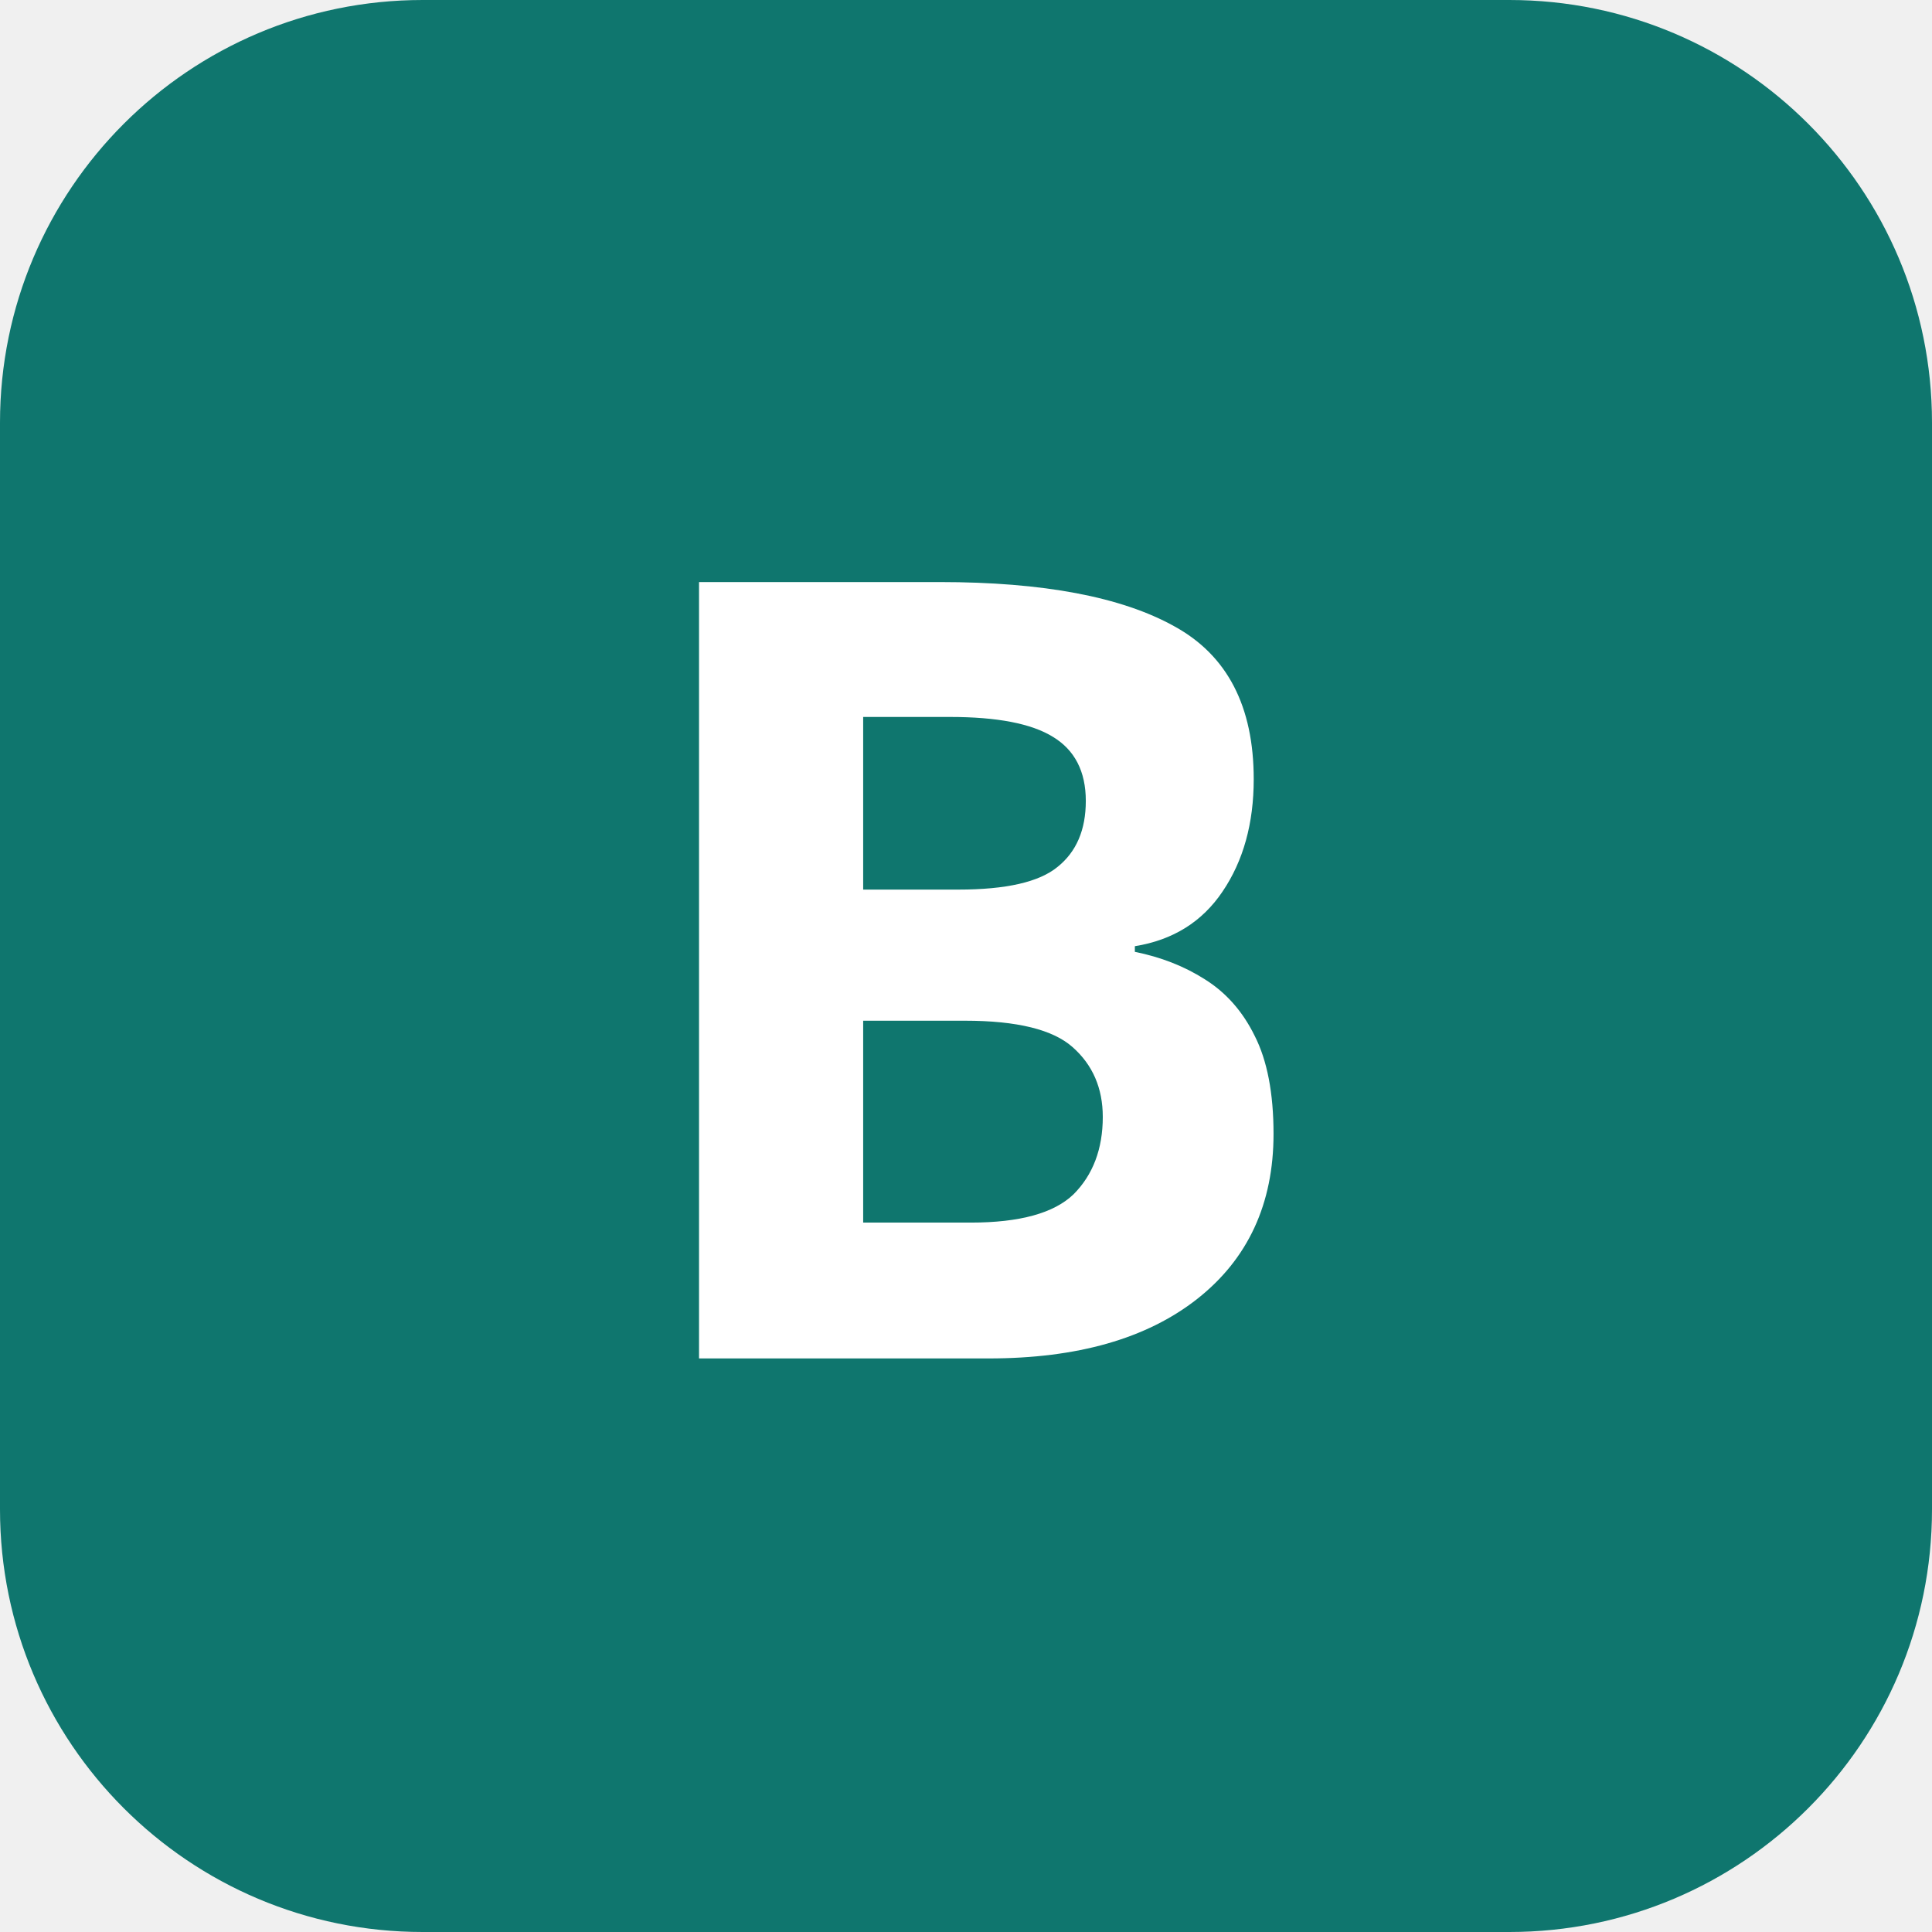
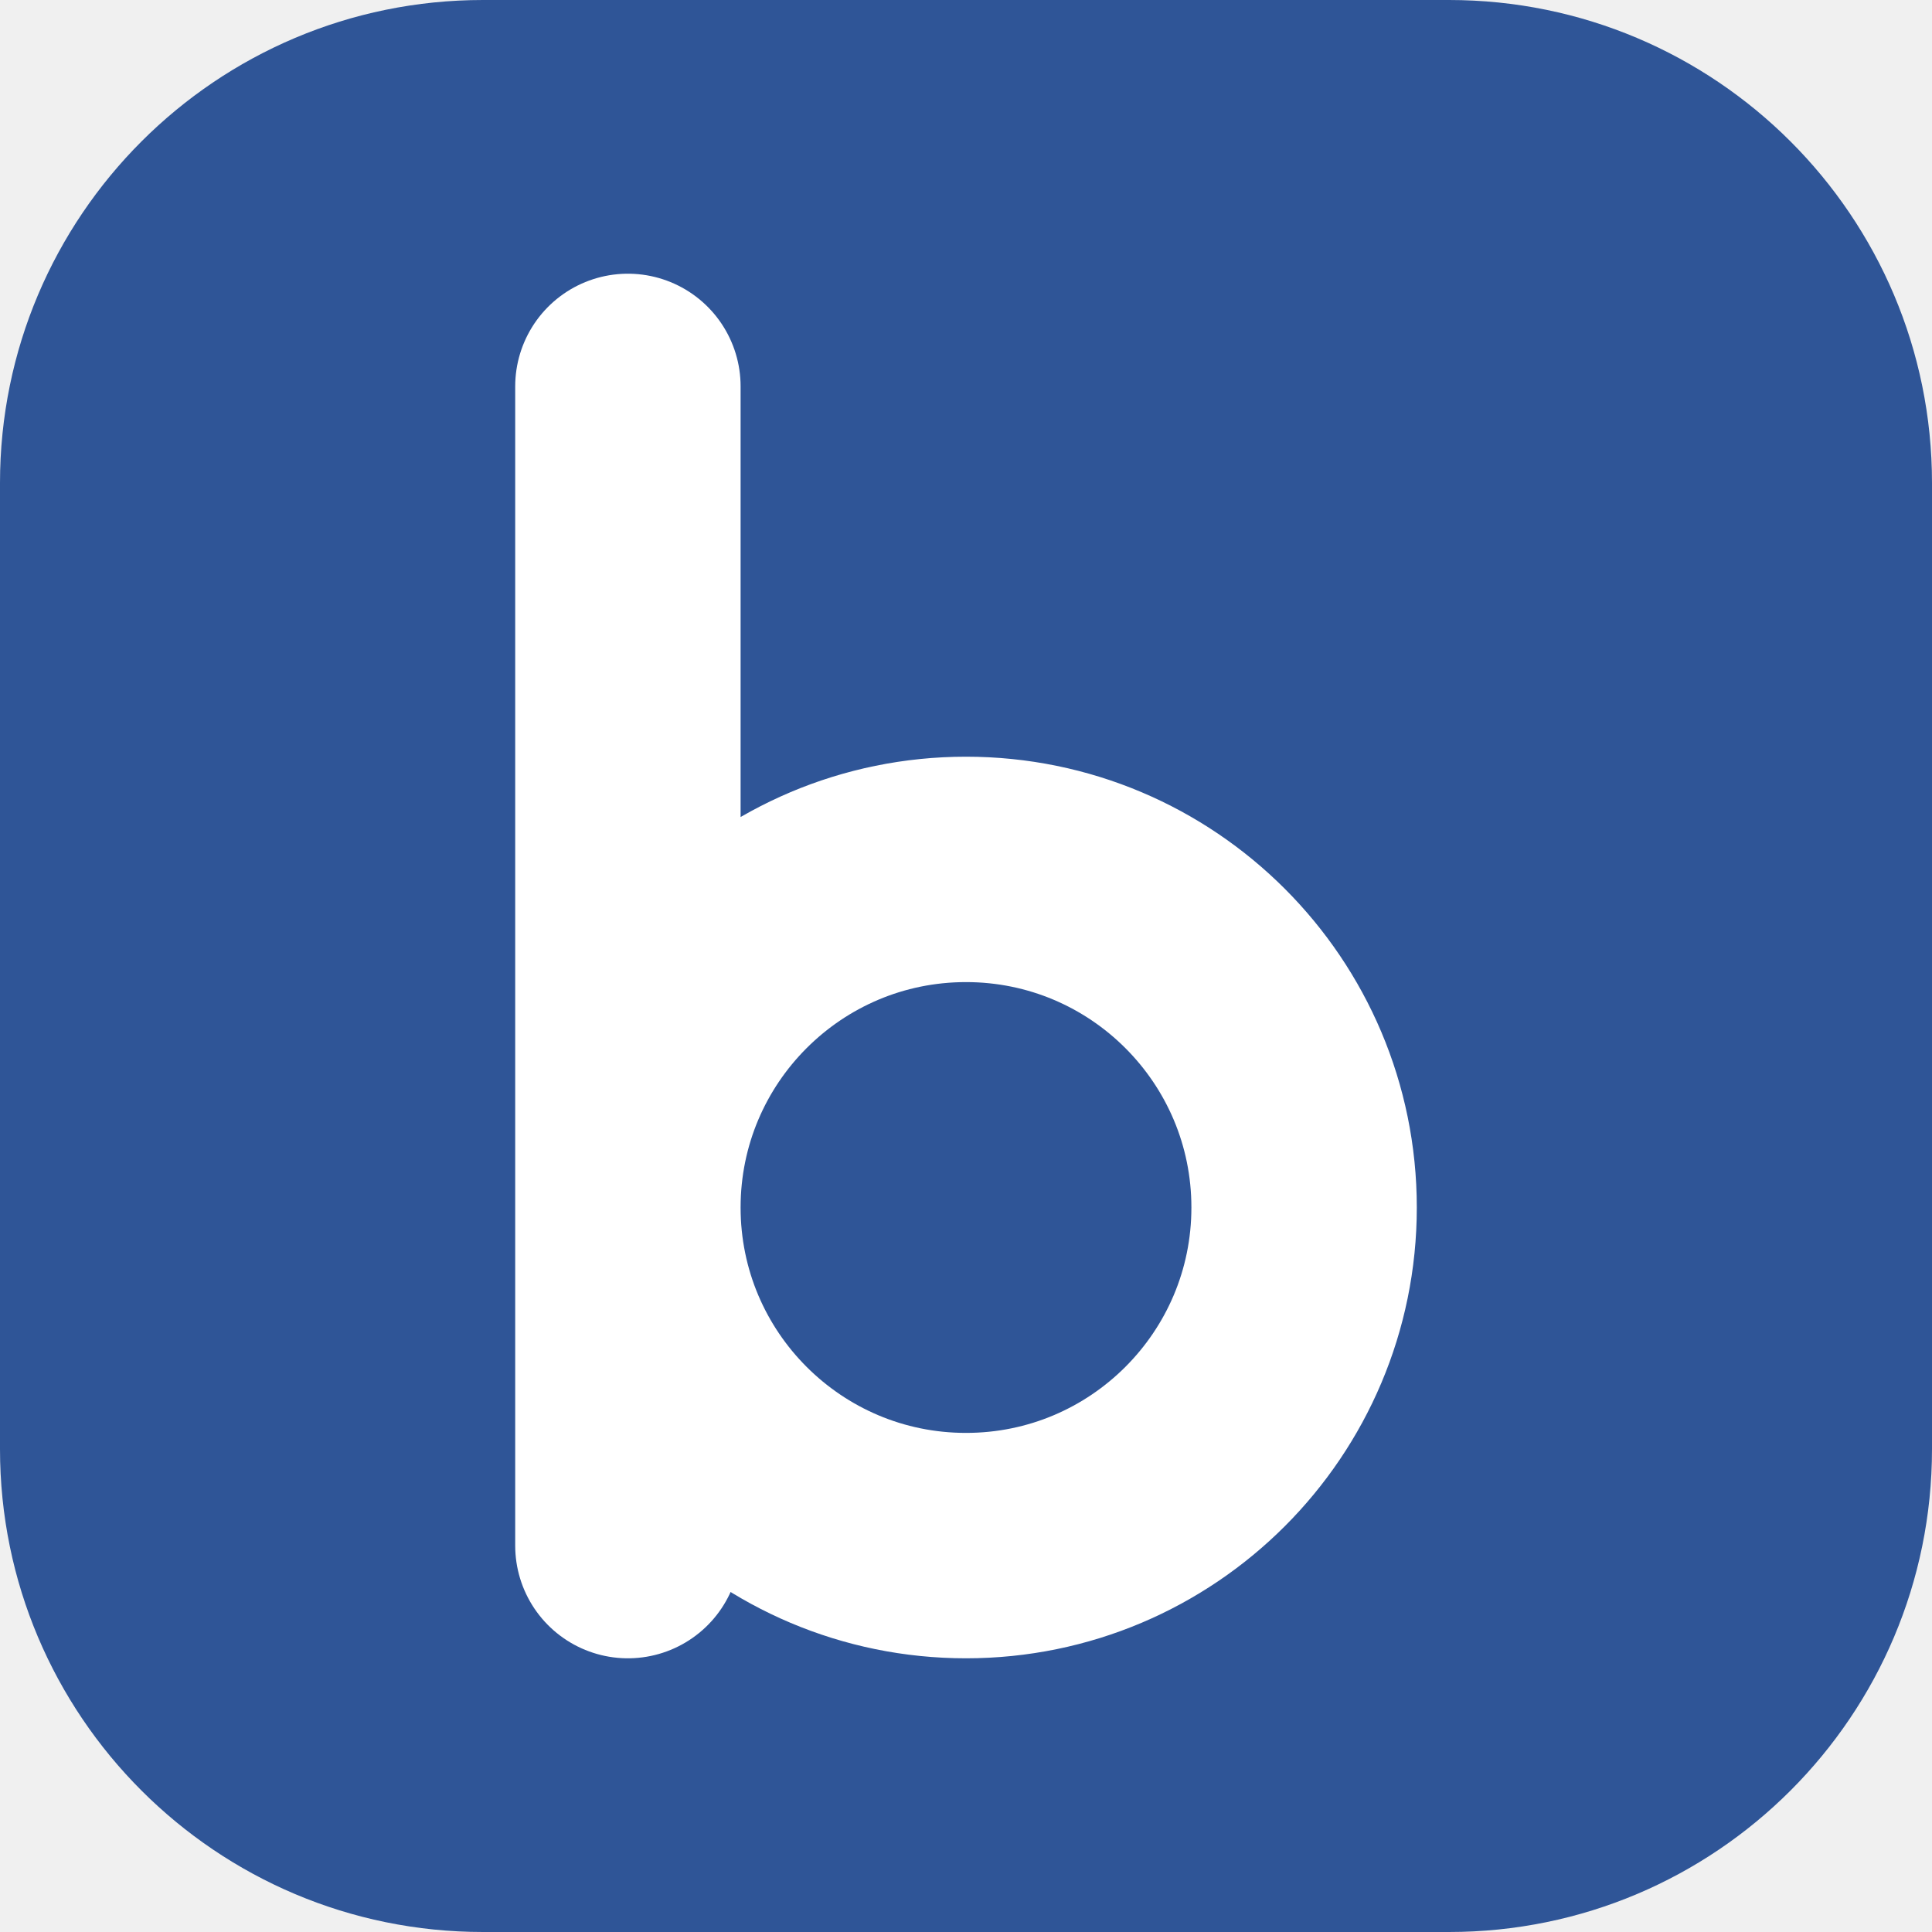
- <svg xmlns="http://www.w3.org/2000/svg" viewBox="0 0 32 32">
-   <rect width="32" height="32" rx="7" fill="#0f766e" />
-   <text x="16" y="22.5" text-anchor="middle" font-family="system-ui,sans-serif" font-size="18" font-weight="700" fill="#fff">B</text>
+ <svg xmlns="http://www.w3.org/2000/svg" viewBox="0 0 120 120">
+   <rect width="120" height="120" rx="30" fill="#2F5597" />
+   <path d="M39 24 V96 M60 54 A21 21 0 1 0 60 96 A21 21 0 1 0 60 54" fill="none" stroke="#fff" stroke-width="14" stroke-linecap="round" />
</svg>
